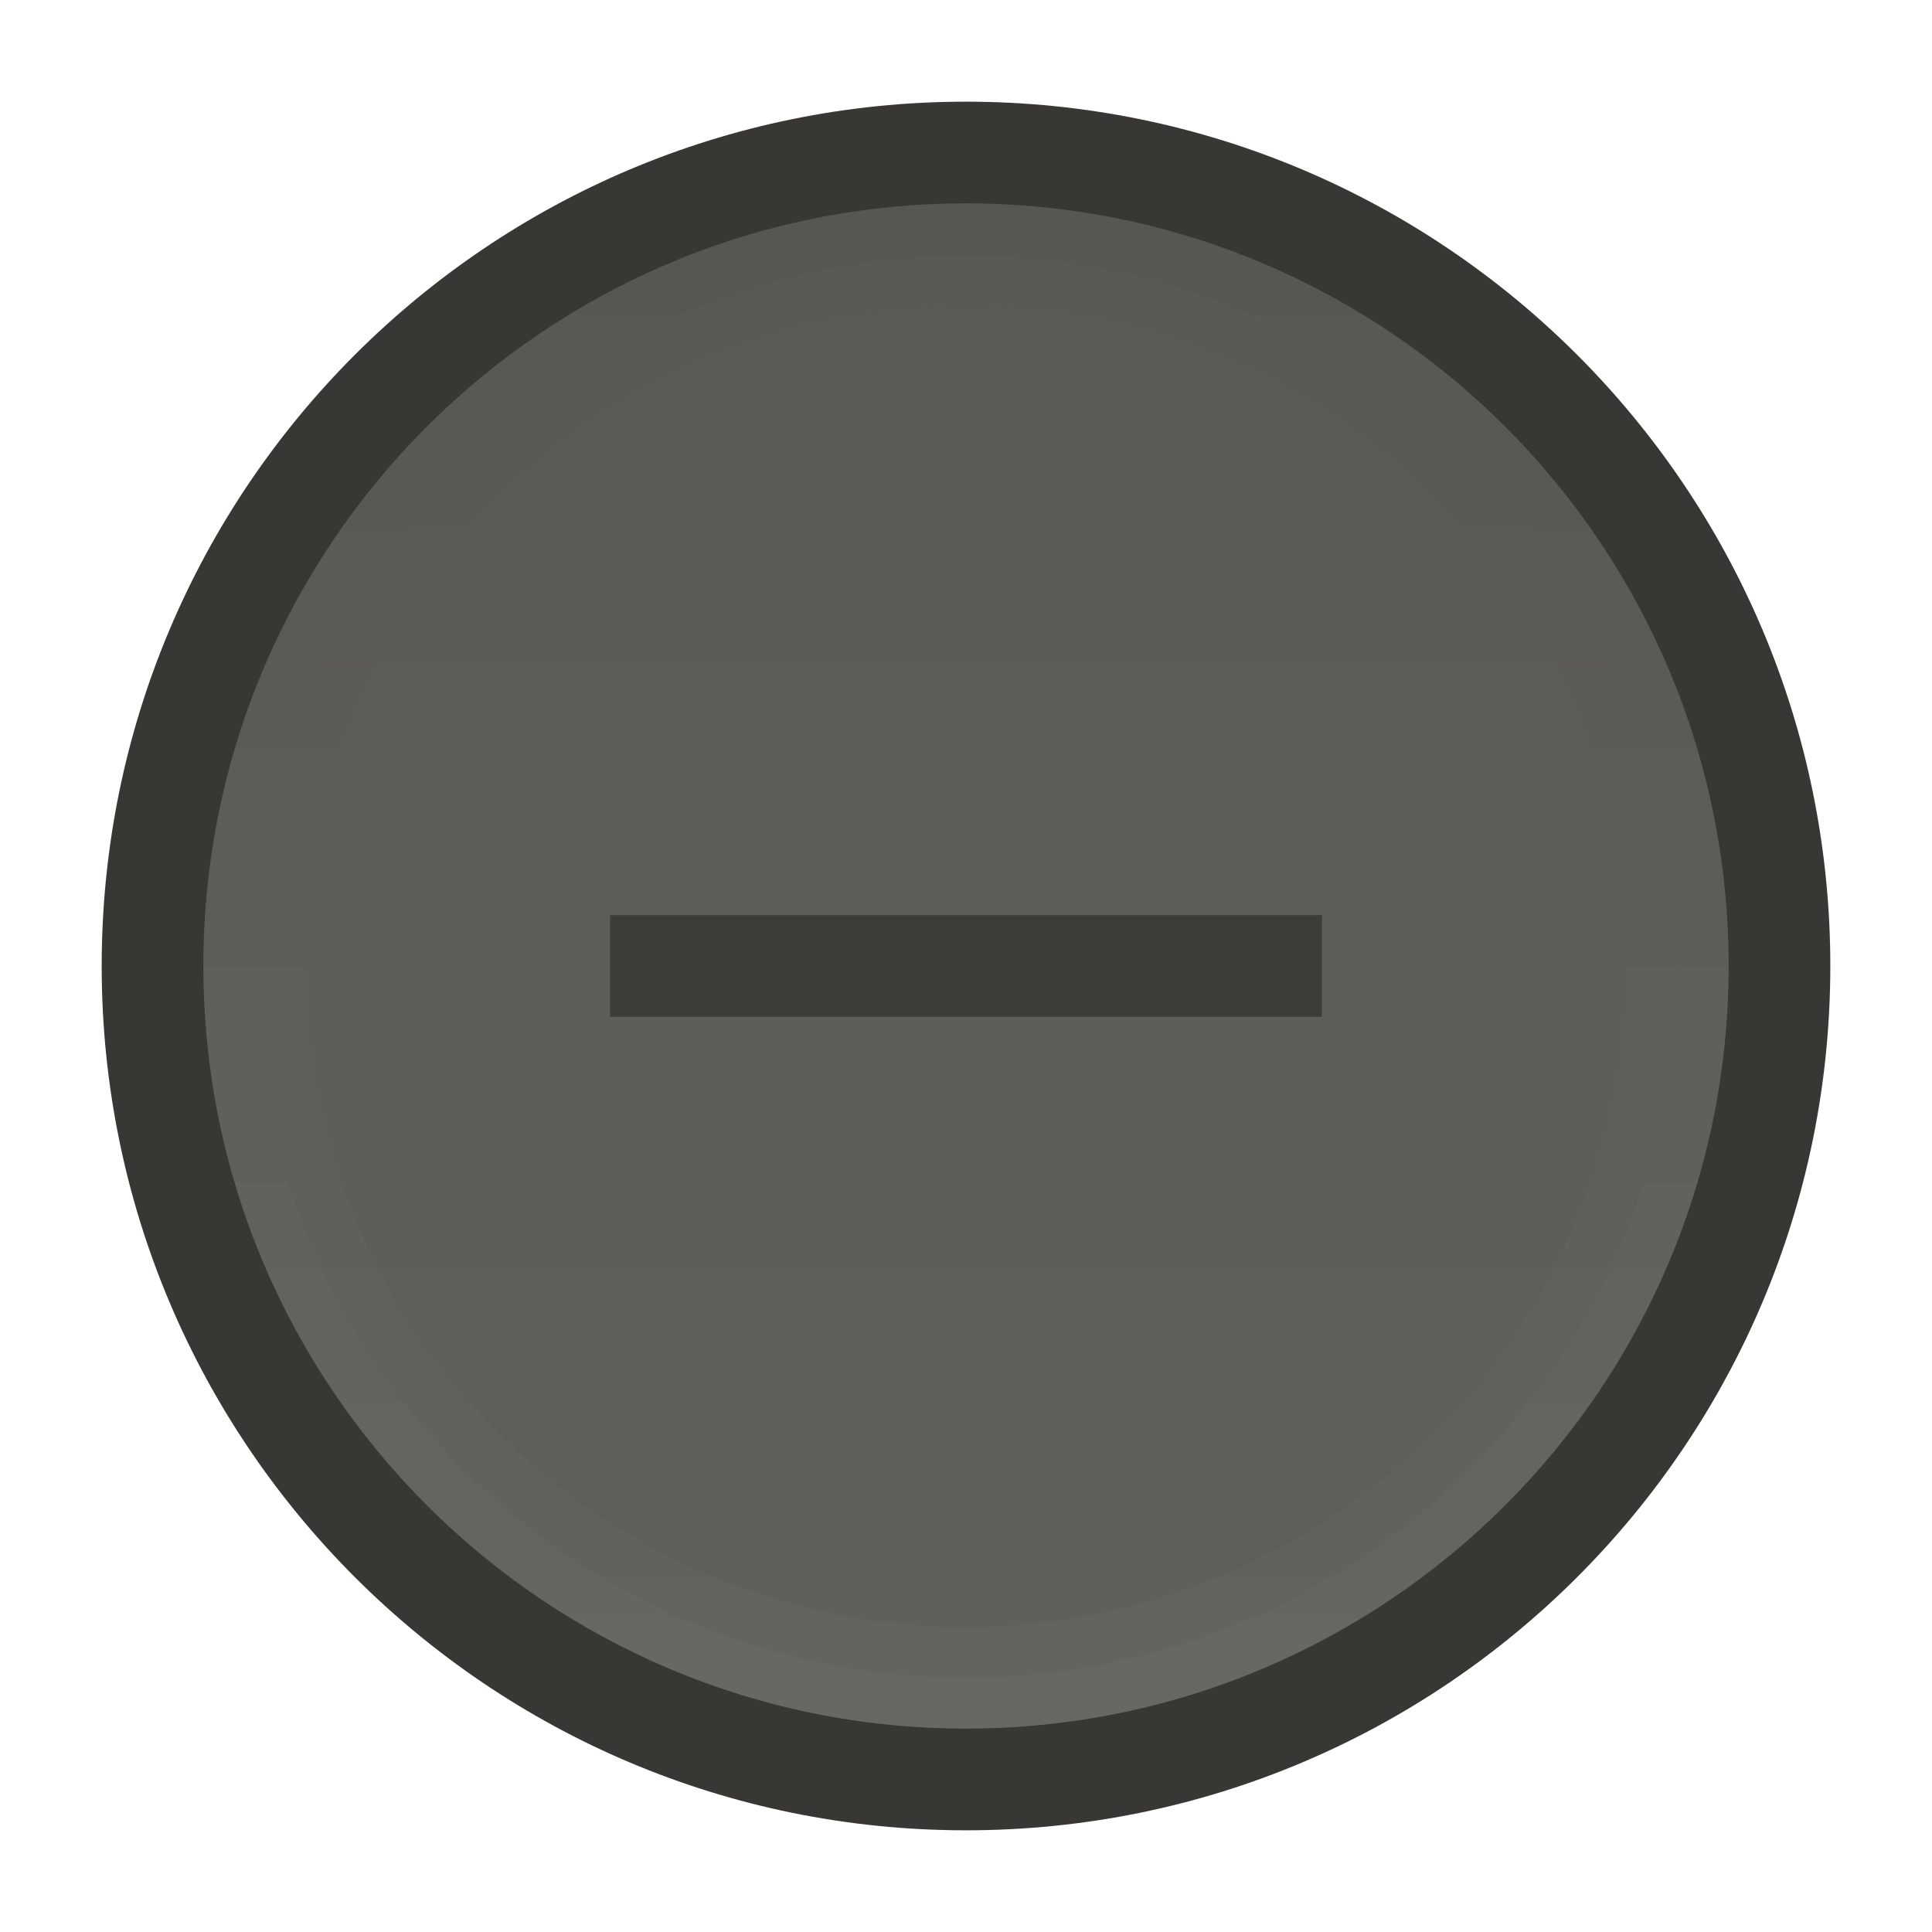
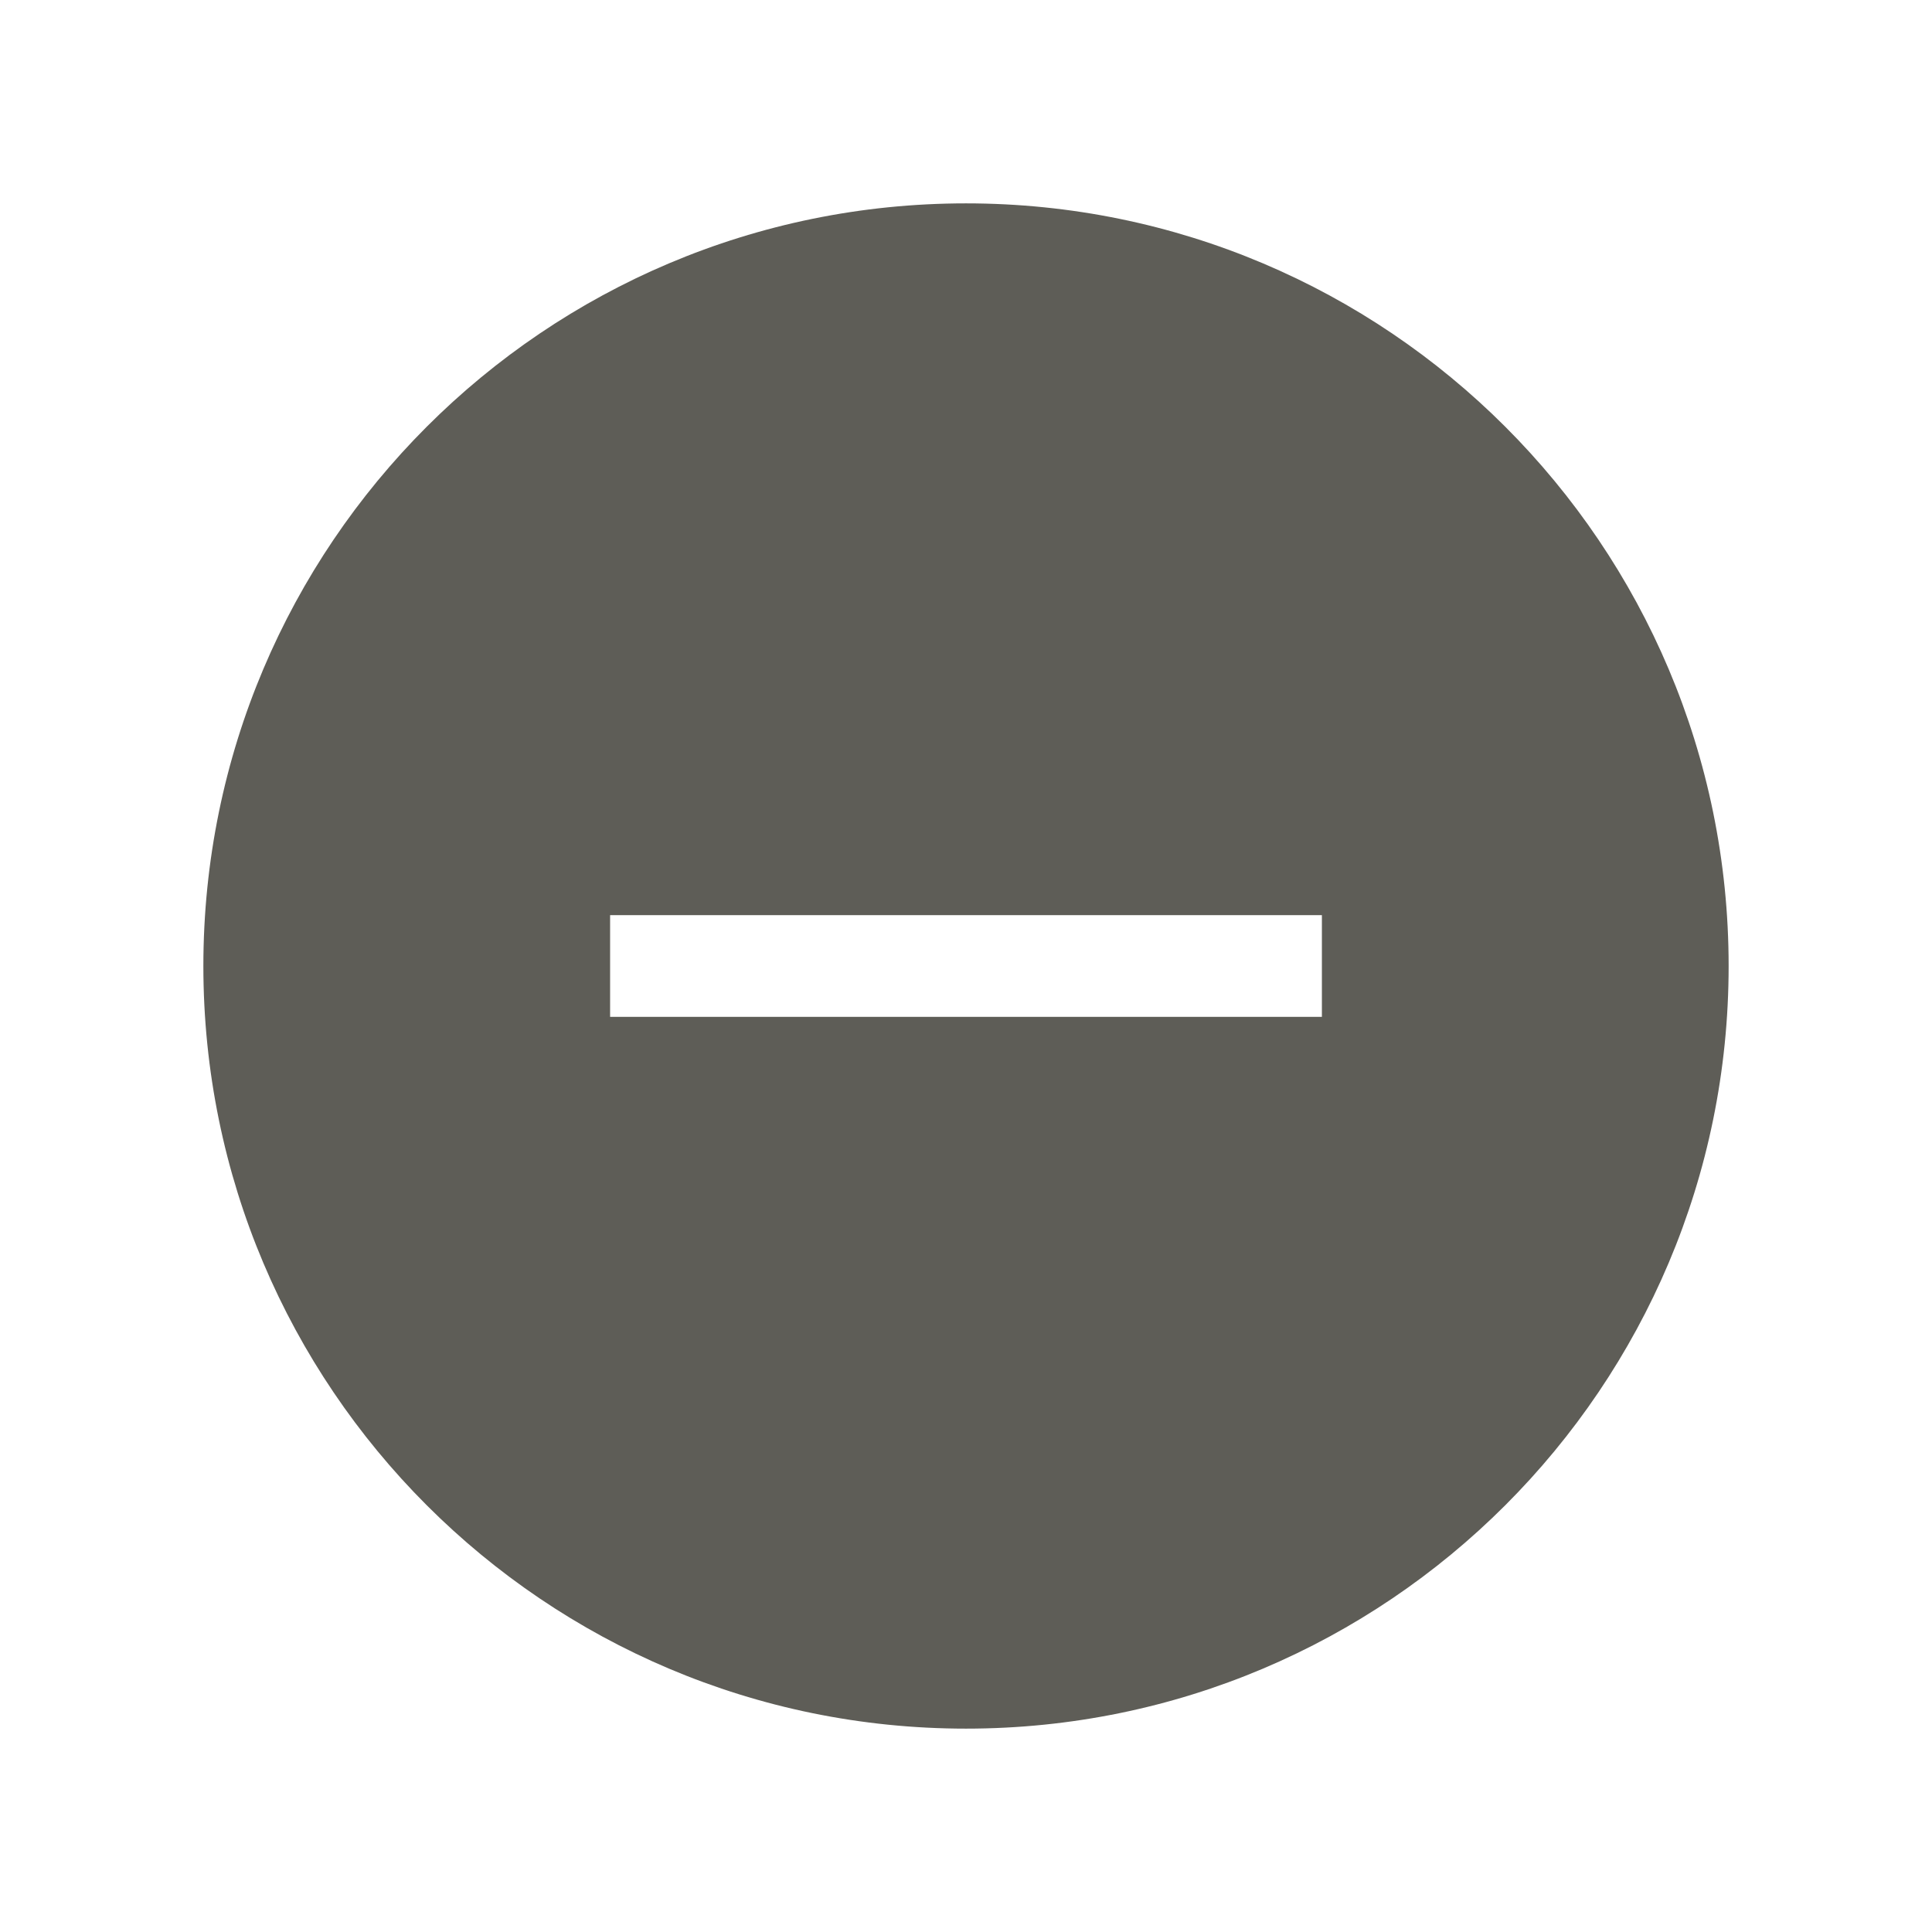
- <svg xmlns="http://www.w3.org/2000/svg" xmlns:xlink="http://www.w3.org/1999/xlink" width="19" height="19" id="svg4770" version="1.1" viewBox="0 0 19 19">
-   <defs id="defs4772">
-     <linearGradient xlink:href="#linearGradient4522" id="linearGradient5882" gradientUnits="userSpaceOnUse" gradientTransform="translate(-1072.362,-1053.362)" x1="2" y1="1062.862" x2="17" y2="1062.862" />
-     <linearGradient id="linearGradient4522">
-       <stop id="stop4560" offset="0" style="stop-color:#605f59;stop-opacity:1" />
-       <stop id="stop4562" offset="1" style="stop-color:#5b5a54;stop-opacity:1" />
-     </linearGradient>
-     <linearGradient id="linearGradient4297">
-       <stop style="stop-color:#ffffff;stop-opacity:1;" offset="0" id="stop4523" />
-       <stop style="stop-color:#000000;stop-opacity:1" offset="1" id="stop4525" />
-     </linearGradient>
-     <linearGradient xlink:href="#linearGradient4297" id="linearGradient7499" gradientUnits="userSpaceOnUse" gradientTransform="matrix(0,-1,1,0,0,-3.4765625e-5)" x1="-1070.362" y1="9" x2="-1055.362" y2="9" />
-     <linearGradient xlink:href="#linearGradient4297" id="linearGradient7505" gradientUnits="userSpaceOnUse" gradientTransform="matrix(0,-1.035712,1.035712,0,-0.3392617,-37.95674)" x1="-1070.104" y1="9.5" x2="-1055.621" y2="9.5" />
-   </defs>
-   <g id="layer1" transform="translate(287.3571,-522.8622)">
-     <g style="display:inline" transform="translate(-287.3571,-530.5)" id="use4526">
-       <circle style="color:#000000;fill:#383734;fill-opacity:1;fill-rule:nonzero;stroke:none;stroke-width:8;marker:none;visibility:visible;display:inline;overflow:visible;enable-background:accumulate" id="circle5872" cx="9.5" cy="1062.862" r="8.5" d="m 18,1062.862 a 8.5,8.5 0 0 1 -8.5,8.5 8.5,8.5 0 0 1 -8.5,-8.5 8.5,8.5 0 0 1 8.5,-8.5 8.5,8.5 0 0 1 8.5,8.5 z" />
-       <circle r="7.5" cy="9.5" cx="-1062.862" id="circle5874" style="color:#000000;fill:url(#linearGradient5882);fill-opacity:1;fill-rule:nonzero;stroke:none;stroke-width:8;marker:none;visibility:visible;display:inline;overflow:visible;enable-background:accumulate" transform="matrix(0,-1,1,0,0,0)" d="m -1055.362,9.5 a 7.5,7.5 0 0 1 -7.5,7.5 7.5,7.5 0 0 1 -7.5,-7.5 7.5,7.5 0 0 1 7.5,-7.5 7.5,7.5 0 0 1 7.5,7.5 z" />
-       <path style="font-style:normal;font-variant:normal;font-weight:normal;font-stretch:normal;text-indent:0;text-align:start;text-decoration:none;line-height:normal;letter-spacing:normal;word-spacing:normal;text-transform:none;direction:ltr;block-progression:tb;writing-mode:lr-tb;text-anchor:start;baseline-shift:baseline;opacity:0.03;color:#000000;color-interpolation:sRGB;color-interpolation-filters:linearRGB;fill:url(#linearGradient7499);fill-opacity:1;stroke:none;stroke-width:1;marker:none;visibility:visible;display:inline;overflow:visible;isolation:auto;mix-blend-mode:normal;enable-background:accumulate;clip-rule:nonzero;color-rendering:auto;image-rendering:auto;shape-rendering:auto;text-rendering:auto;font-family:sans-serif;-inkscape-font-specification:sans-serif" d="m 2,1062.861 c 0,4.136 3.364,7.5 7.5,7.5 4.136,0 7.5,-3.364 7.5,-7.5 0,-4.136 -3.364,-7.5 -7.5,-7.5 -4.136,0 -7.5,3.364 -7.5,7.5 z m 1,0 c 0,-3.596 2.904,-6.5 6.5,-6.5 3.596,0 6.5,2.904 6.5,6.5 0,3.596 -2.904,6.5 -6.5,6.5 -3.596,0 -6.5,-2.904 -6.5,-6.5 z" id="circle5876" />
-       <path style="font-style:normal;font-variant:normal;font-weight:normal;font-stretch:normal;text-indent:0;text-align:start;text-decoration:none;line-height:normal;letter-spacing:normal;word-spacing:normal;text-transform:none;direction:ltr;block-progression:tb;writing-mode:lr-tb;text-anchor:start;baseline-shift:baseline;opacity:0.03;color:#000000;color-interpolation:sRGB;color-interpolation-filters:linearRGB;fill:url(#linearGradient7505);fill-opacity:1;stroke:none;stroke-width:0.5;marker:none;visibility:visible;display:inline;overflow:visible;isolation:auto;mix-blend-mode:normal;enable-background:accumulate;clip-rule:nonzero;color-rendering:auto;image-rendering:auto;shape-rendering:auto;text-rendering:auto;font-family:sans-serif;-inkscape-font-specification:sans-serif" d="m 2,1062.861 c 0,4.139 3.361,7.5 7.5,7.5 4.139,0 7.5,-3.361 7.5,-7.5 0,-4.139 -3.361,-7.5 -7.5,-7.5 -4.139,0 -7.5,3.361 -7.5,7.5 z m 0.5,0 c 0,-3.869 3.131,-7 7,-7 3.869,0 7,3.131 7,7 0,3.869 -3.131,7 -7,7 -3.869,0 -7,-3.131 -7,-7 z" id="circle5878" />
-       <rect style="color:#000000;fill:none;stroke:none;stroke-width:1;marker:none;visibility:visible;display:inline;overflow:visible;enable-background:accumulate" id="rect5880" width="19" height="19" x="-7.3563765e-06" y="1053.362" />
+ <svg xmlns="http://www.w3.org/2000/svg" id="svg4486" height="19" viewBox="0 0 19 19" width="19" version="1.1">
+   <g id="layer1" transform="translate(290.21 -522.86)">
+     <g id="g4261" style="opacity:1" transform="translate(-289.71 -473)">
+       <path id="path4256" d="m85.5 59.5a7.5 7.5 0 0 0 -7.5 7.5 7.5 7.5 0 0 0 7.5 7.5 7.5 7.5 0 0 0 7.5 -7.5 7.5 7.5 0 0 0 -7.5 -7.5zm-3.5 7h7v1h-7v-1z" style="color:#000000;fill:#5e5d57" transform="translate(-76.5 938.36)" />
+       <rect id="rect4250" style="color:#000000;fill:none" height="19" width="19" y="995.86" x="-0.5" />
    </g>
-     <rect style="color:#000000;fill:#3d3c37;fill-opacity:1;stroke:none;stroke-width:1;marker:none;visibility:visible;display:inline;overflow:visible;enable-background:accumulate" id="rect4532" width="7" height="1" x="-281.357" y="531.862" />
  </g>
</svg>
